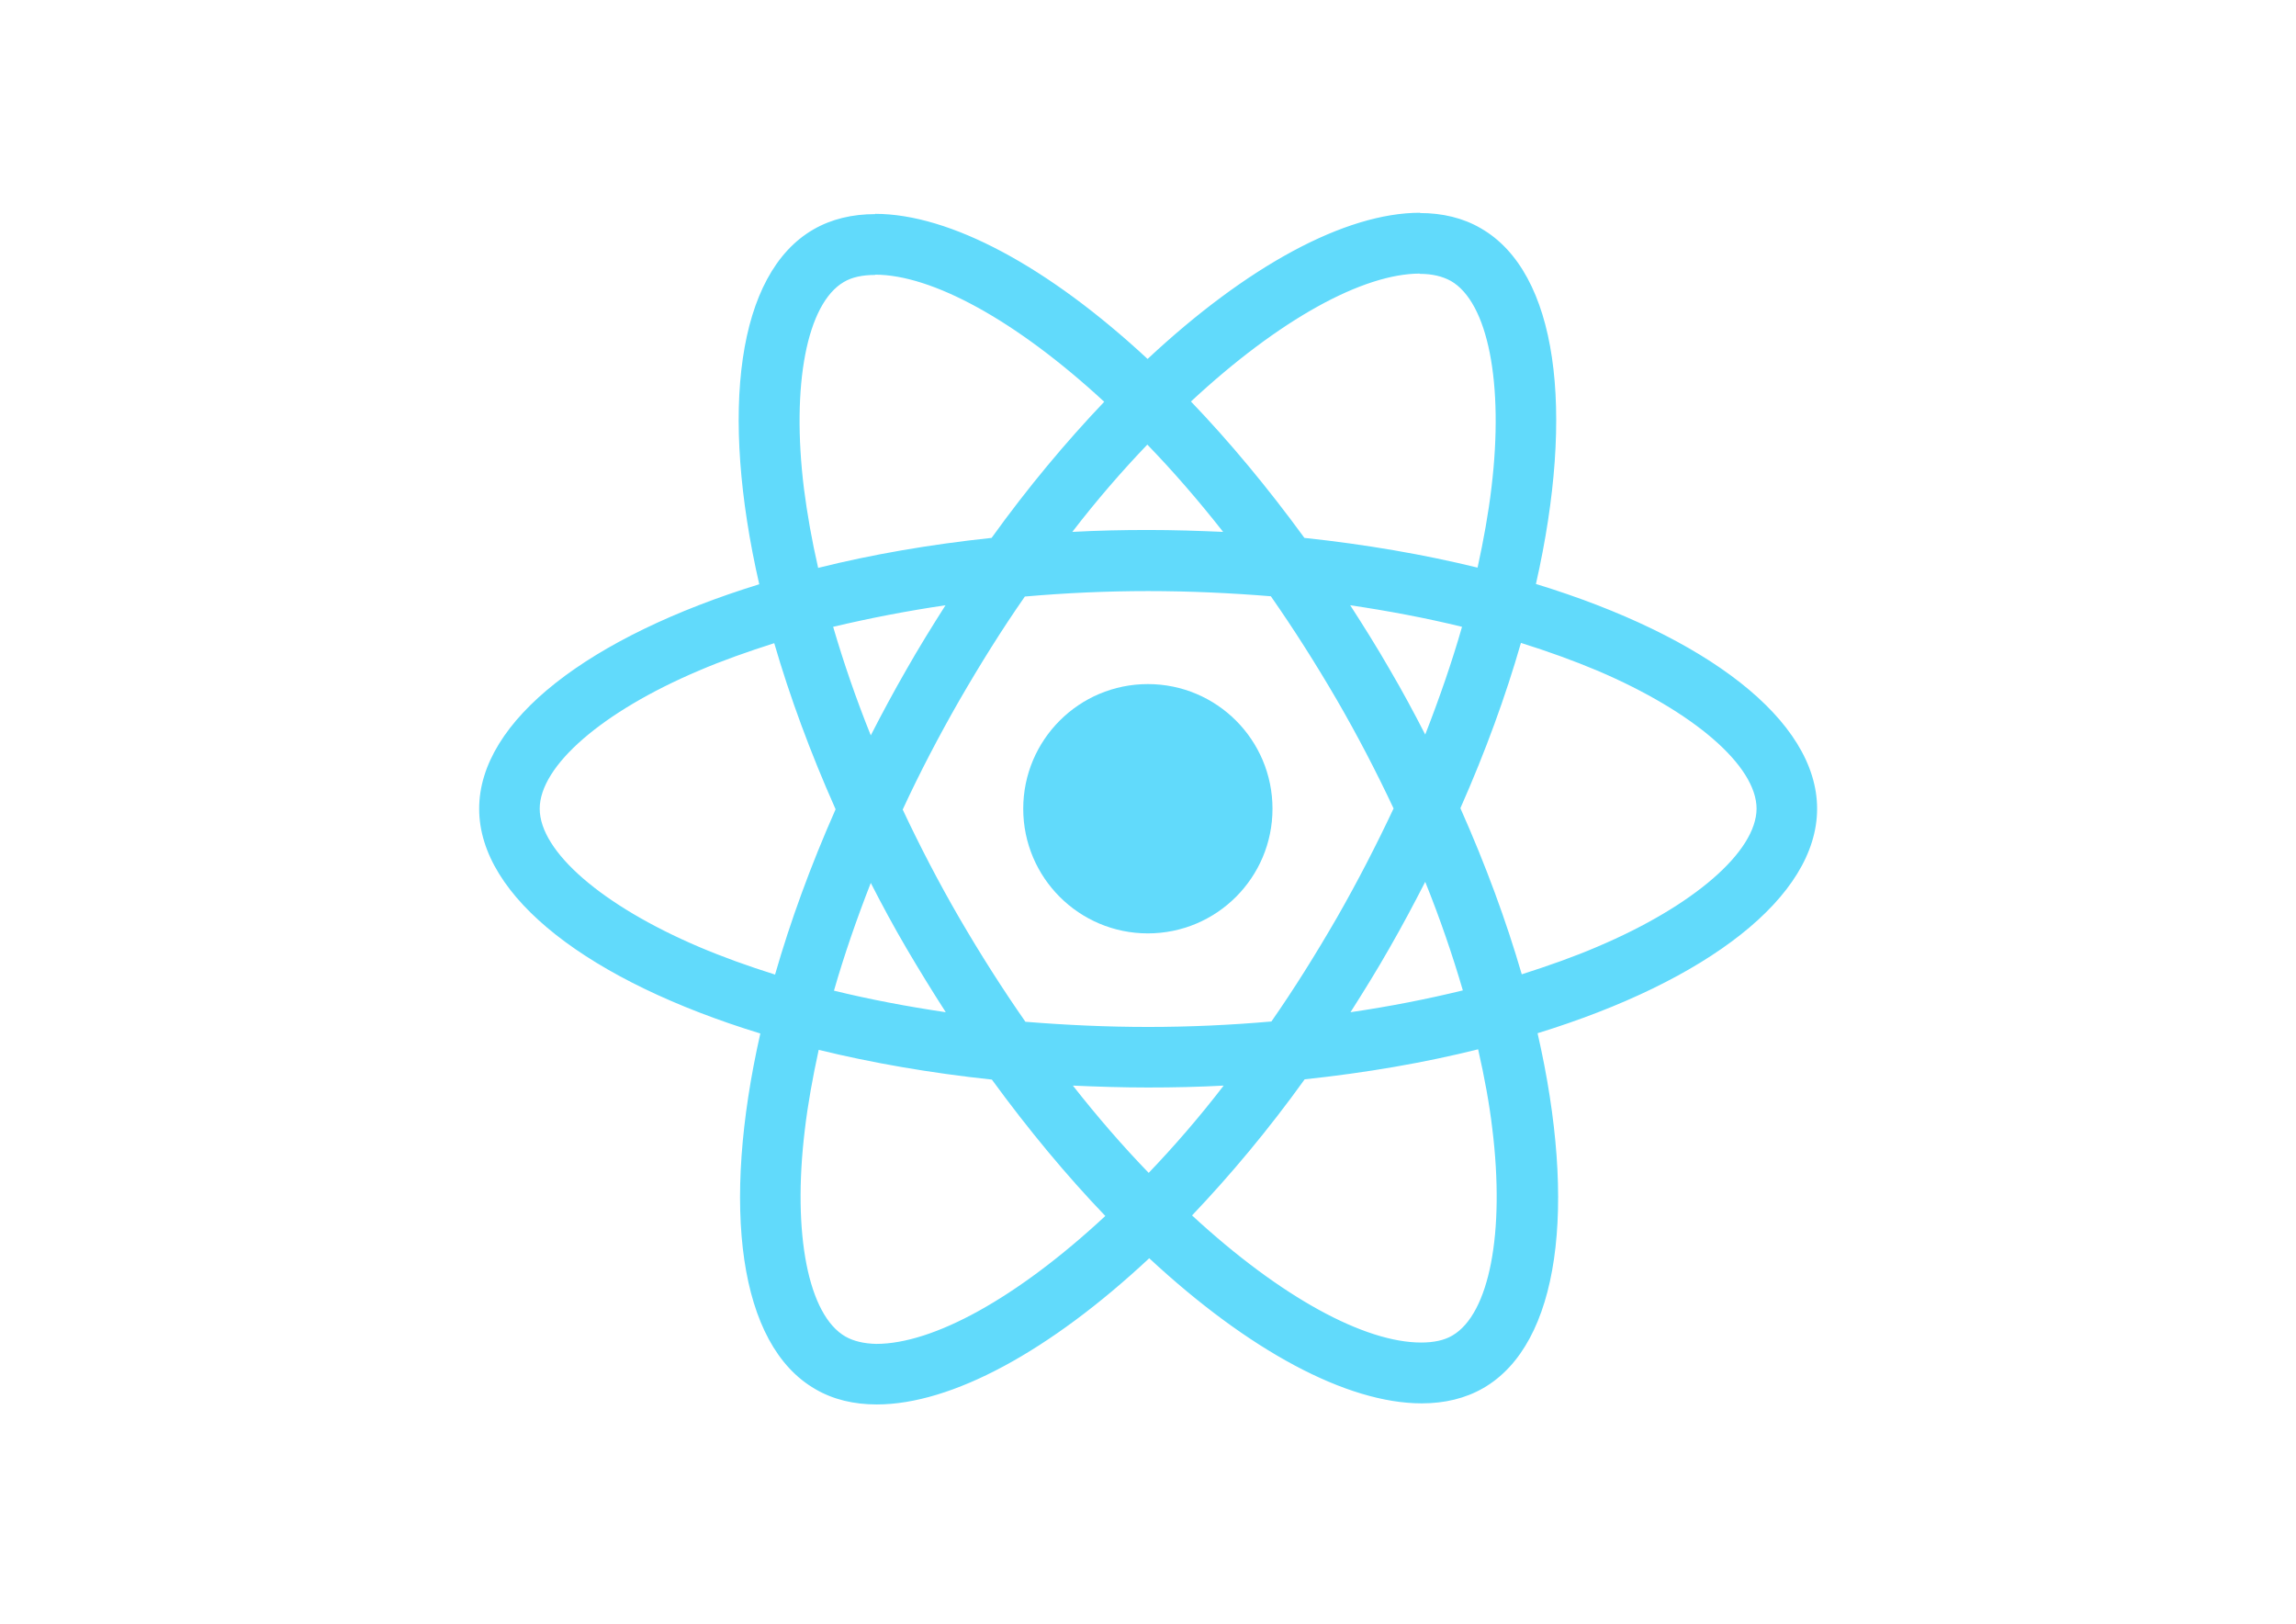
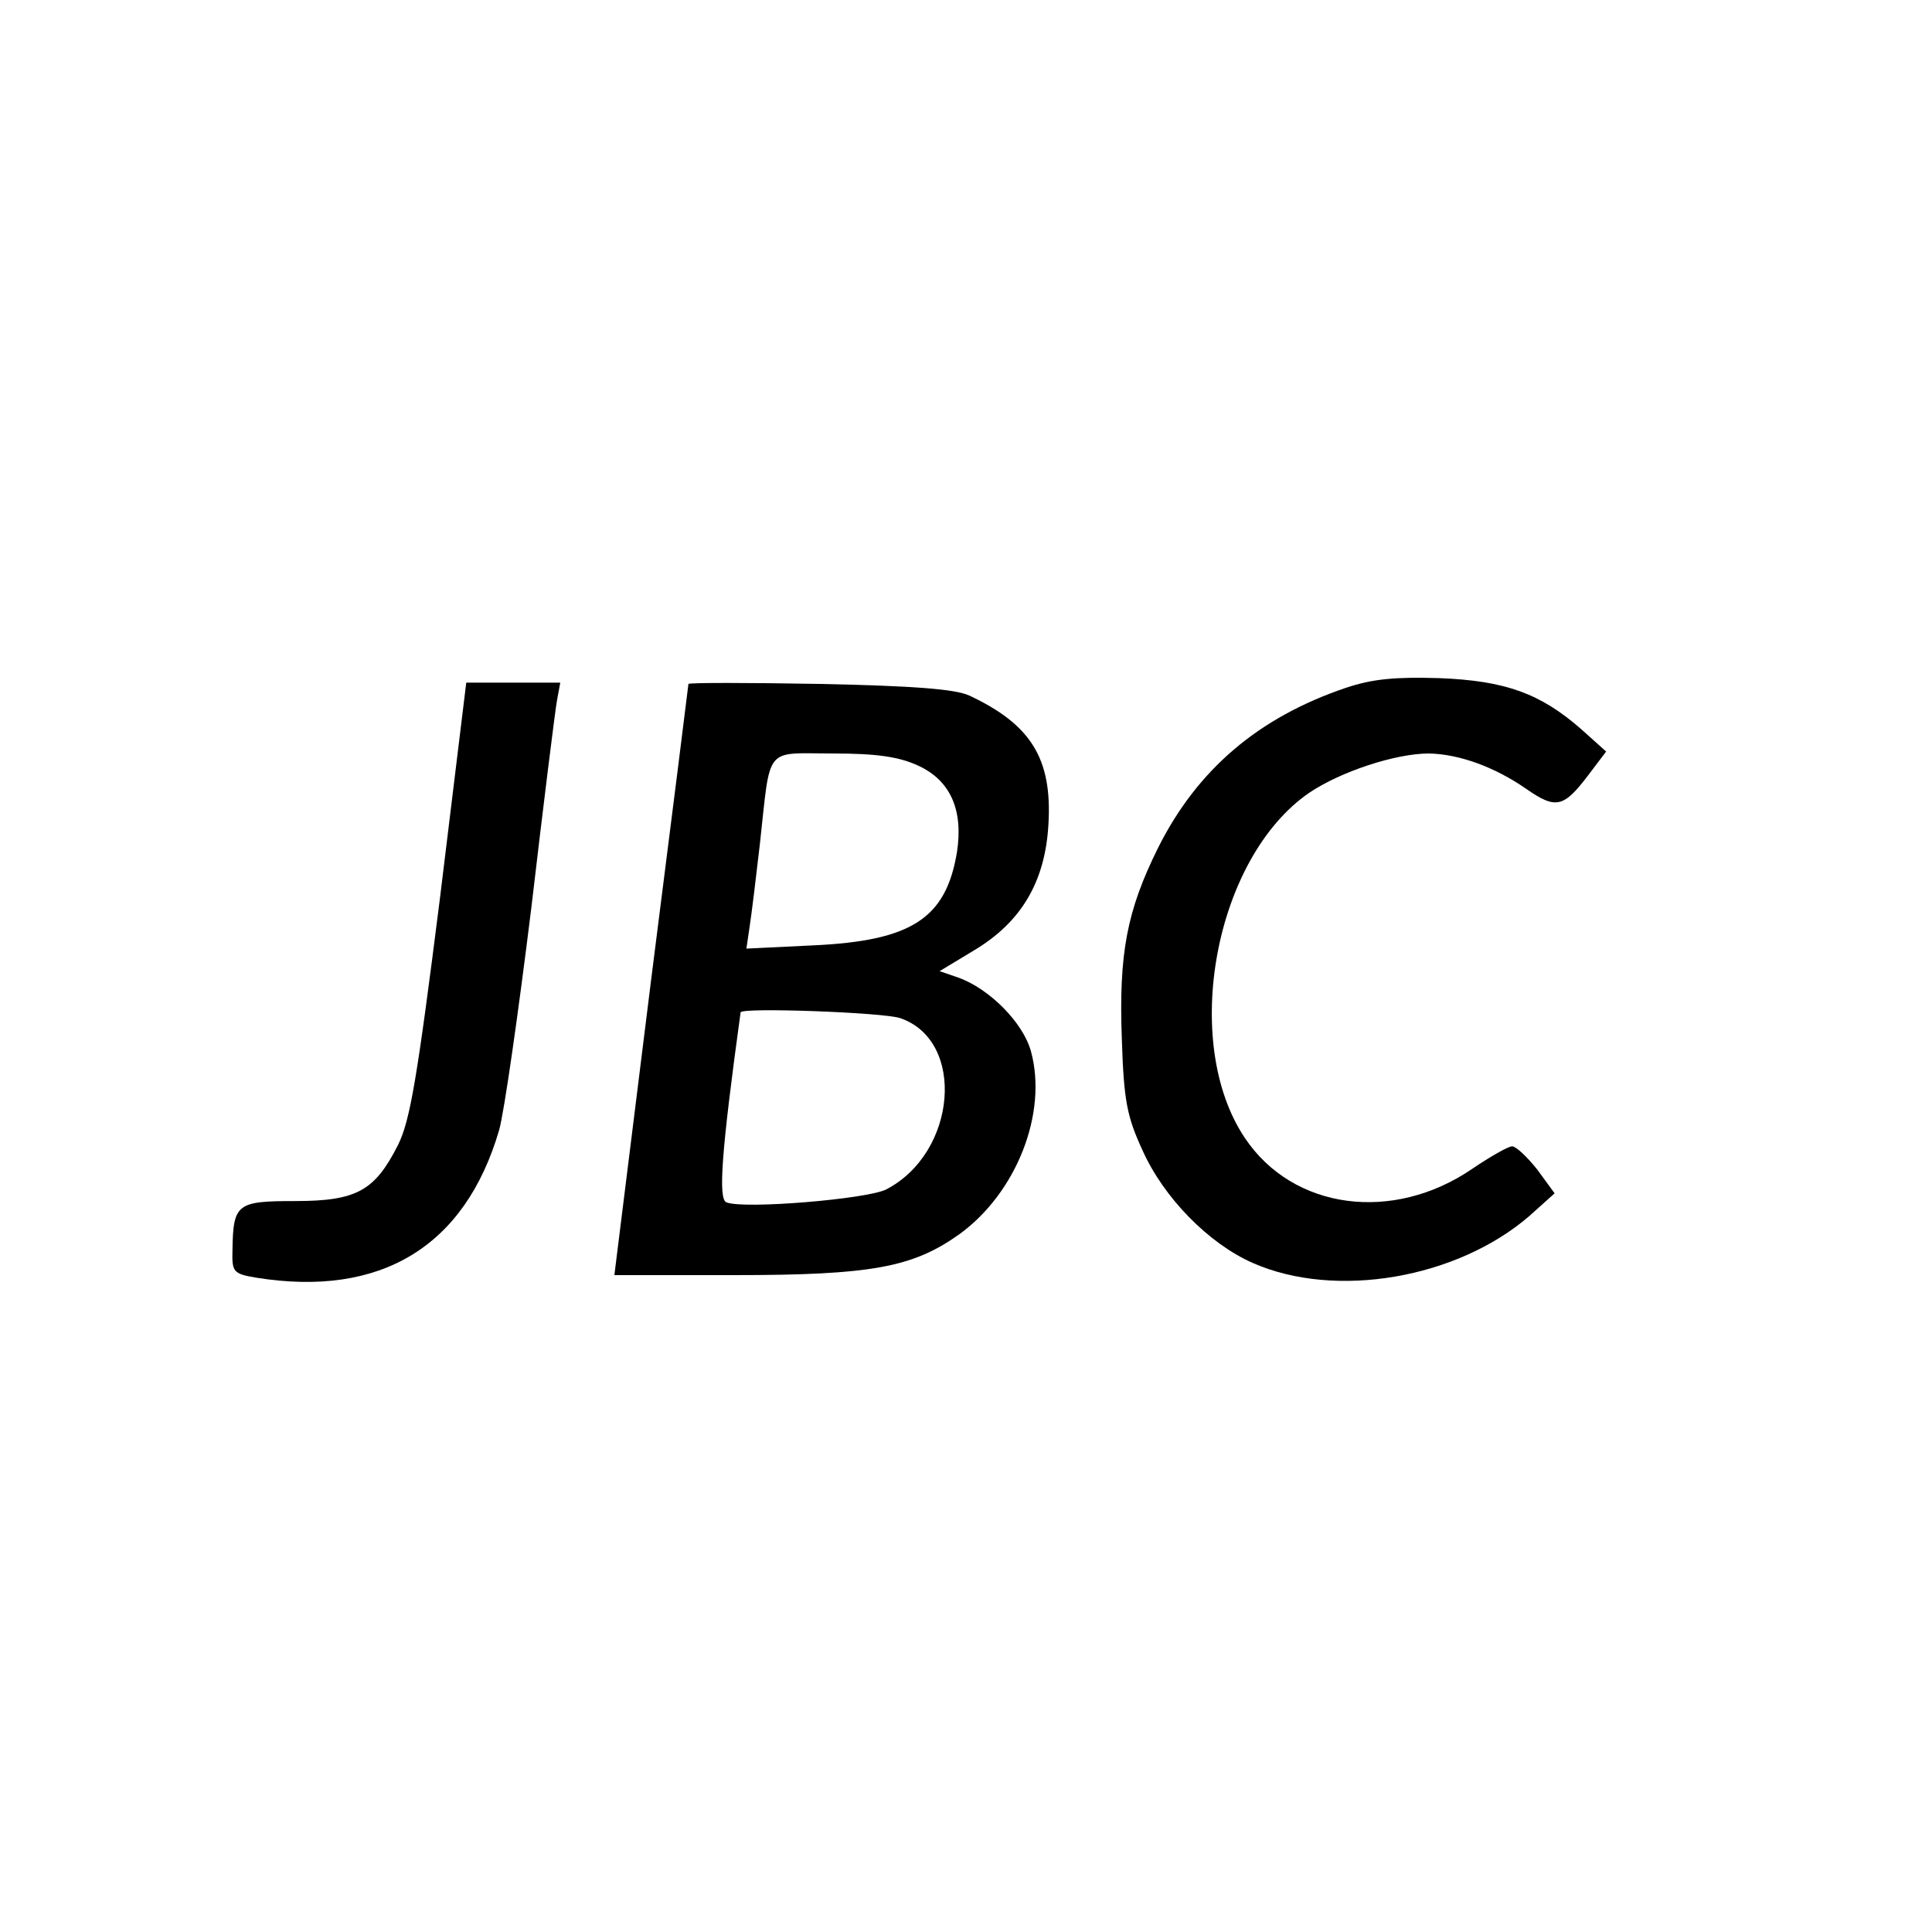
- <svg xmlns="http://www.w3.org/2000/svg" viewBox="0 0 841.9 595.3">
-   <g fill="#61DAFB">
-     <path d="M666.3 296.5c0-32.5-40.7-63.3-103.1-82.4 14.4-63.6 8-114.2-20.2-130.4-6.5-3.8-14.1-5.6-22.4-5.6v22.3c4.6 0 8.3.9 11.4 2.6 13.6 7.8 19.5 37.5 14.9 75.7-1.1 9.4-2.9 19.3-5.1 29.4-19.6-4.8-41-8.5-63.5-10.9-13.5-18.5-27.5-35.3-41.6-50 32.6-30.3 63.2-46.9 84-46.9V78c-27.5 0-63.5 19.6-99.9 53.6-36.4-33.8-72.4-53.2-99.9-53.2v22.3c20.7 0 51.4 16.5 84 46.6-14 14.7-28 31.4-41.3 49.9-22.6 2.4-44 6.1-63.6 11-2.3-10-4-19.7-5.2-29-4.7-38.2 1.1-67.9 14.6-75.8 3-1.8 6.9-2.6 11.5-2.6V78.5c-8.4 0-16 1.8-22.6 5.6-28.1 16.2-34.4 66.7-19.9 130.1-62.2 19.2-102.7 49.9-102.7 82.3 0 32.5 40.7 63.3 103.1 82.4-14.4 63.6-8 114.2 20.2 130.4 6.5 3.8 14.1 5.6 22.5 5.6 27.5 0 63.5-19.6 99.9-53.6 36.4 33.8 72.4 53.2 99.9 53.2 8.4 0 16-1.8 22.6-5.6 28.1-16.2 34.4-66.7 19.9-130.1 62-19.1 102.5-49.9 102.5-82.3zm-130.2-66.7c-3.7 12.9-8.3 26.2-13.5 39.5-4.1-8-8.4-16-13.1-24-4.6-8-9.5-15.8-14.4-23.4 14.2 2.1 27.9 4.7 41 7.9zm-45.8 106.5c-7.8 13.5-15.8 26.3-24.1 38.2-14.9 1.3-30 2-45.2 2-15.1 0-30.2-.7-45-1.9-8.3-11.9-16.4-24.6-24.2-38-7.6-13.1-14.5-26.4-20.8-39.8 6.2-13.4 13.2-26.8 20.7-39.9 7.8-13.5 15.8-26.3 24.1-38.2 14.9-1.3 30-2 45.2-2 15.1 0 30.2.7 45 1.9 8.3 11.9 16.4 24.6 24.2 38 7.6 13.1 14.5 26.4 20.8 39.8-6.3 13.4-13.2 26.8-20.7 39.9zm32.3-13c5.4 13.4 10 26.8 13.8 39.8-13.1 3.2-26.9 5.9-41.2 8 4.9-7.7 9.8-15.6 14.4-23.7 4.6-8 8.9-16.1 13-24.1zM421.2 430c-9.3-9.6-18.6-20.3-27.8-32 9 .4 18.2.7 27.5.7 9.4 0 18.7-.2 27.8-.7-9 11.7-18.3 22.4-27.5 32zm-74.4-58.9c-14.2-2.1-27.9-4.7-41-7.9 3.7-12.9 8.3-26.2 13.5-39.5 4.1 8 8.4 16 13.1 24 4.7 8 9.5 15.8 14.4 23.4zM420.7 163c9.3 9.6 18.6 20.3 27.8 32-9-.4-18.2-.7-27.5-.7-9.4 0-18.7.2-27.8.7 9-11.7 18.3-22.4 27.5-32zm-74 58.9c-4.9 7.7-9.8 15.6-14.4 23.7-4.6 8-8.9 16-13 24-5.4-13.4-10-26.8-13.8-39.8 13.1-3.1 26.9-5.8 41.2-7.9zm-90.5 125.2c-35.4-15.1-58.3-34.9-58.3-50.6 0-15.7 22.9-35.6 58.3-50.6 8.6-3.7 18-7 27.7-10.1 5.7 19.6 13.2 40 22.5 60.9-9.2 20.8-16.6 41.1-22.2 60.6-9.9-3.1-19.3-6.5-28-10.2zM310 490c-13.6-7.8-19.5-37.5-14.9-75.7 1.1-9.4 2.9-19.3 5.1-29.4 19.6 4.8 41 8.5 63.5 10.9 13.5 18.5 27.5 35.3 41.6 50-32.6 30.3-63.2 46.9-84 46.9-4.5-.1-8.3-1-11.3-2.7zm237.2-76.2c4.7 38.2-1.1 67.9-14.6 75.8-3 1.8-6.9 2.6-11.5 2.6-20.7 0-51.4-16.5-84-46.6 14-14.7 28-31.4 41.3-49.9 22.6-2.4 44-6.1 63.6-11 2.3 10.1 4.1 19.8 5.2 29.1zm38.5-66.7c-8.6 3.7-18 7-27.7 10.1-5.7-19.6-13.2-40-22.5-60.9 9.2-20.8 16.6-41.1 22.2-60.6 9.9 3.1 19.3 6.5 28.1 10.2 35.4 15.1 58.3 34.9 58.3 50.6-.1 15.7-23 35.6-58.4 50.6zM320.8 78.4z" />
-     <circle cx="420.9" cy="296.5" r="45.7" />
-     <path d="M520.5 78.1z" />
+ <svg xmlns="http://www.w3.org/2000/svg" version="1.0" width="300pt" height="300pt" viewBox="0 0 300 300" preserveAspectRatio="xMidYMid meet">
+   <g transform="translate(0,300) scale(0.1,-0.1)" fill="#000000" stroke="none">
+     <path d="M2090 1932 c-136 -46 -231 -127 -292 -249 -48 -97 -61 -163 -56 -297 3 -95 8 -120 32 -172 33 -74 103 -145 171 -175 129 -57 318 -24 430 73 l39 35 -27 37 c-16 20 -33 36 -39 36 -6 0 -34 -16 -62 -35 -123 -84 -278 -64 -353 48 -100 149 -47 435 100 536 49 33 134 61 186 61 47 -1 102 -21 151 -55 46 -32 58 -29 96 21 l28 37 -39 35 c-63 55 -117 75 -220 79 -68 2 -103 -1 -145 -15z" />
+     <path d="M683 1604 c-35 -277 -46 -344 -65 -382 -36 -71 -64 -87 -160 -87 -90 0 -96 -4 -97 -76 -1 -34 1 -37 37 -43 193 -31 324 48 377 229 8 28 30 183 50 345 19 162 37 307 40 323 l5 27 -73 0 -73 0 -41 -336z" />
+     <path d="M1069 1938 c0 -1 -26 -209 -58 -460 l-57 -458 186 0 c213 0 277 12 349 63 89 64 138 188 112 284 -12 45 -65 98 -113 115 l-29 10 53 32 c74 44 111 107 116 196 6 102 -27 155 -123 200 -22 10 -86 15 -232 18 -112 2 -203 2 -204 0z m357 -127 c50 -23 70 -69 60 -134 -17 -103 -70 -138 -224 -145 l-103 -5 5 34 c3 19 10 77 16 129 17 154 6 140 113 140 68 0 103 -5 133 -19z m-28 -392 c102 -35 88 -209 -22 -266 -30 -15 -221 -31 -248 -20 -13 5 -8 77 22 295 1 8 222 0 248 -9z" />
  </g>
</svg>
